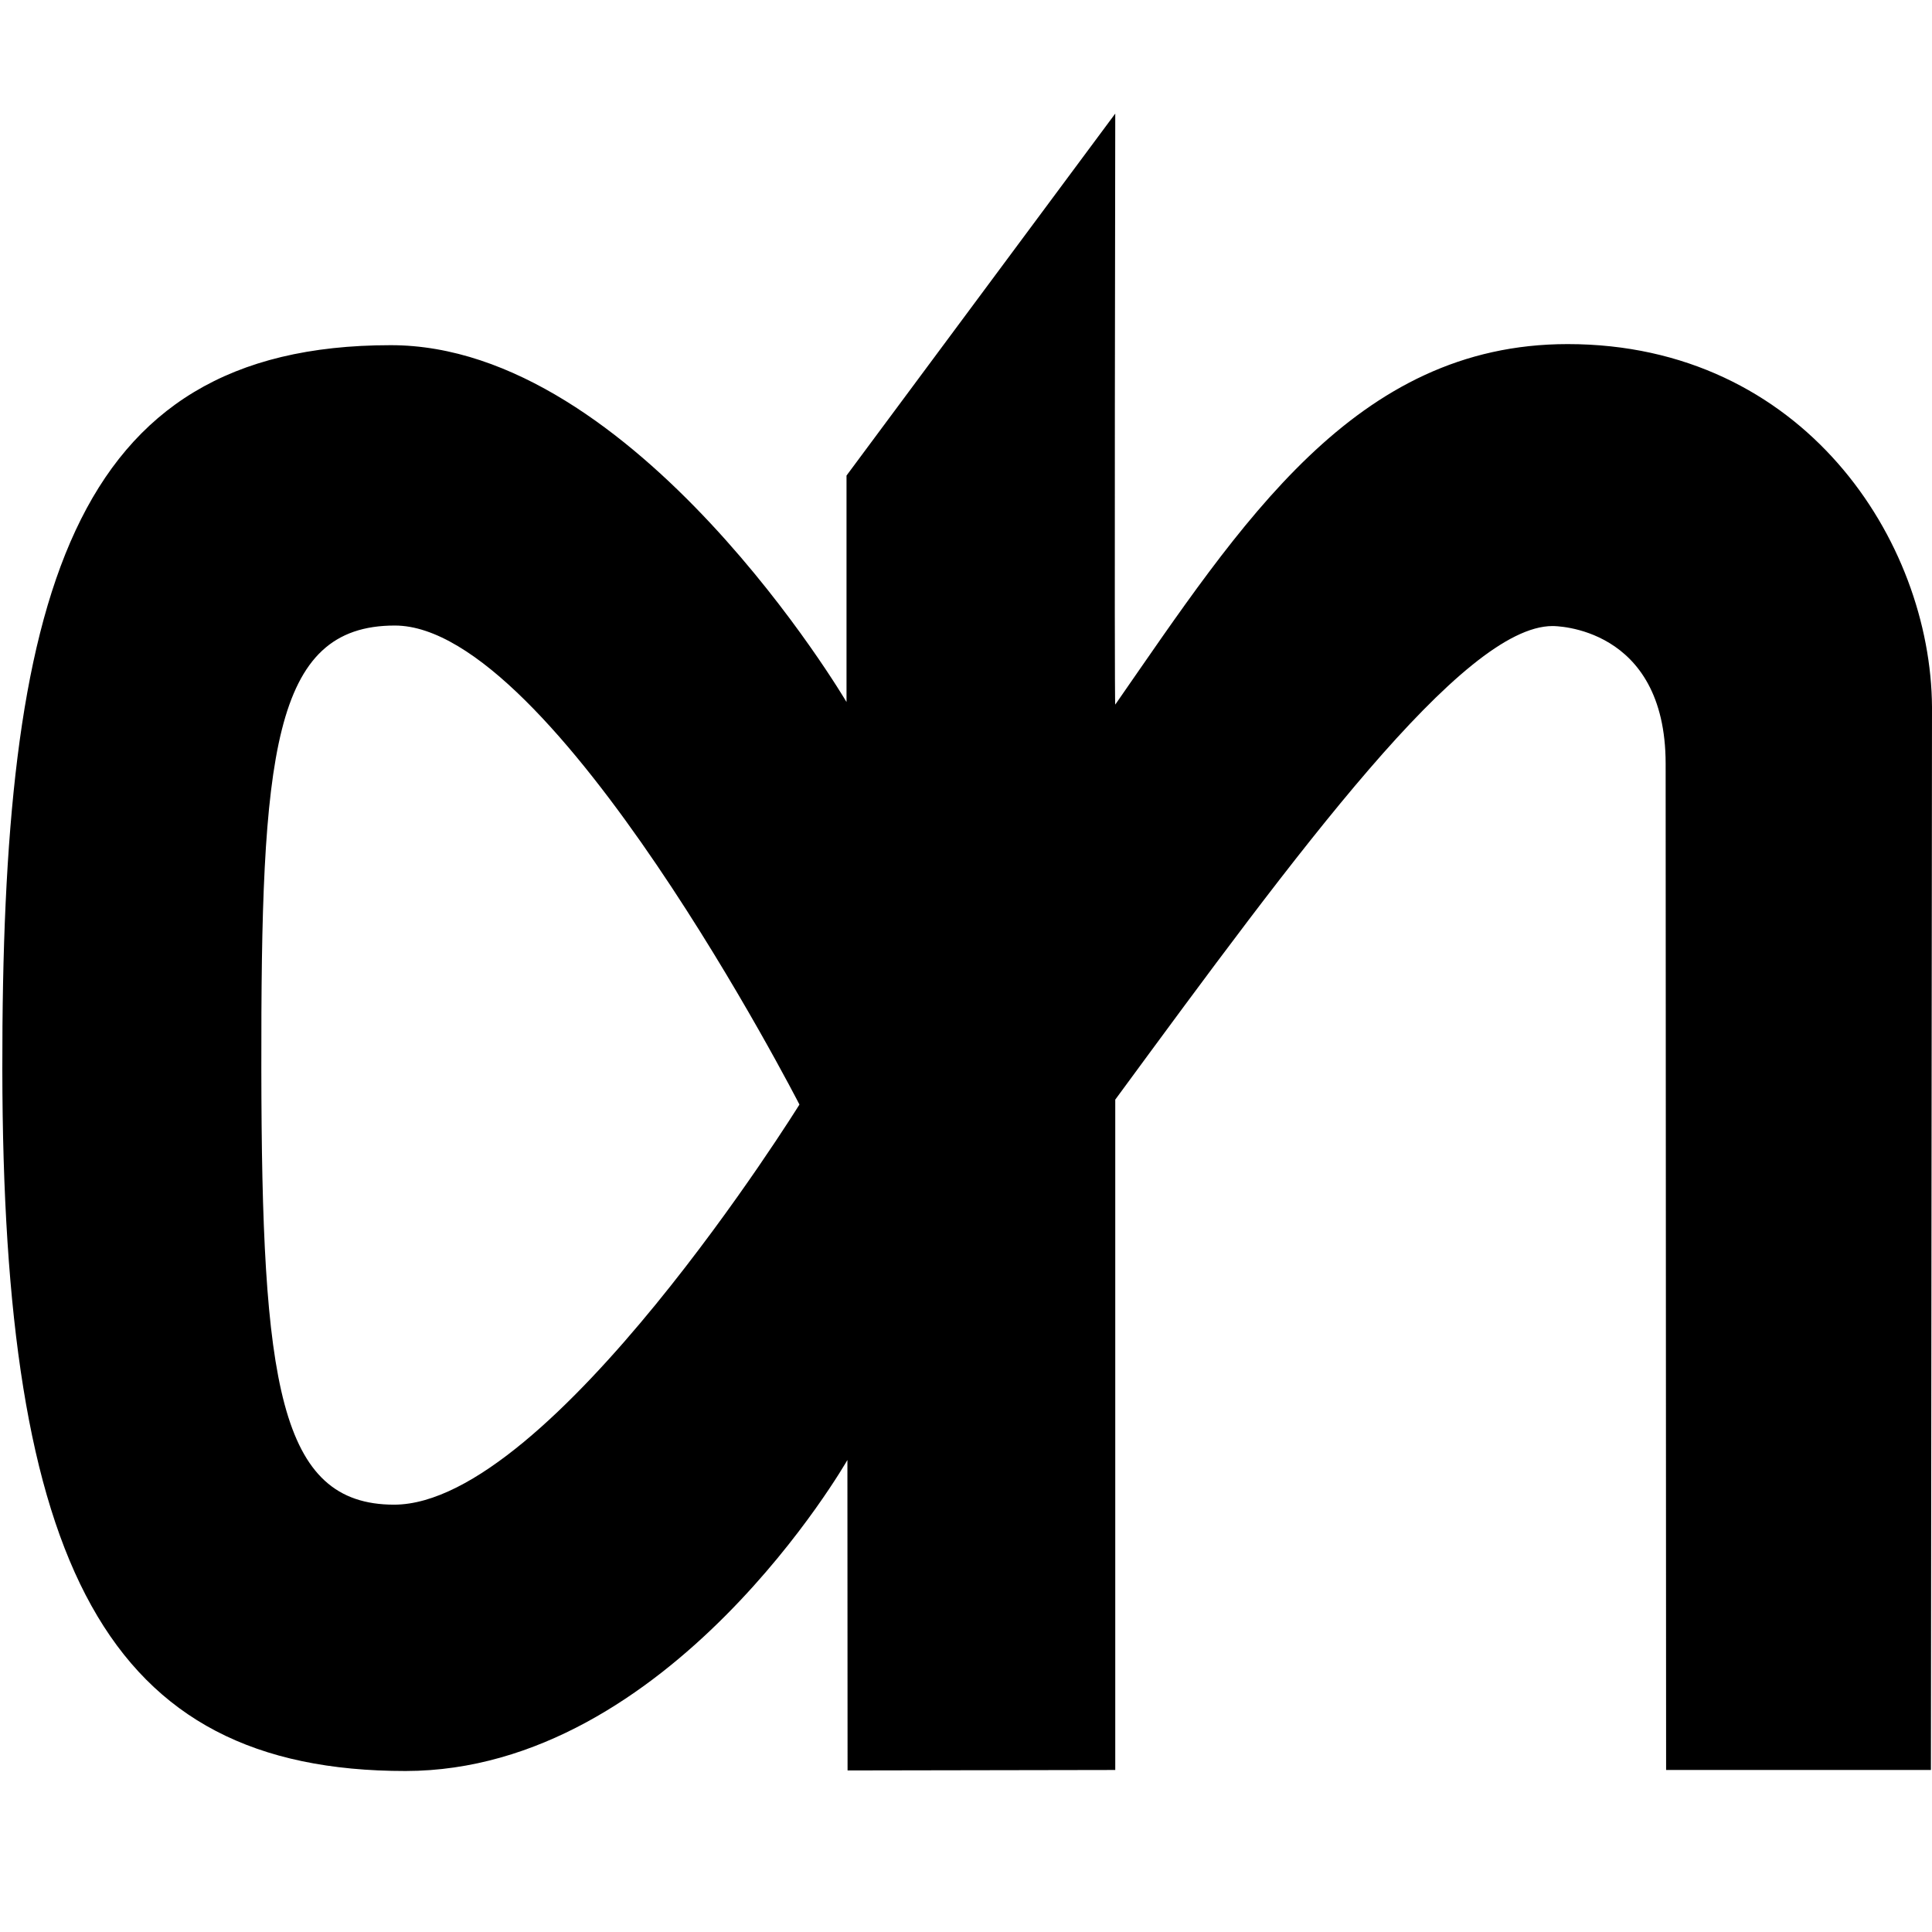
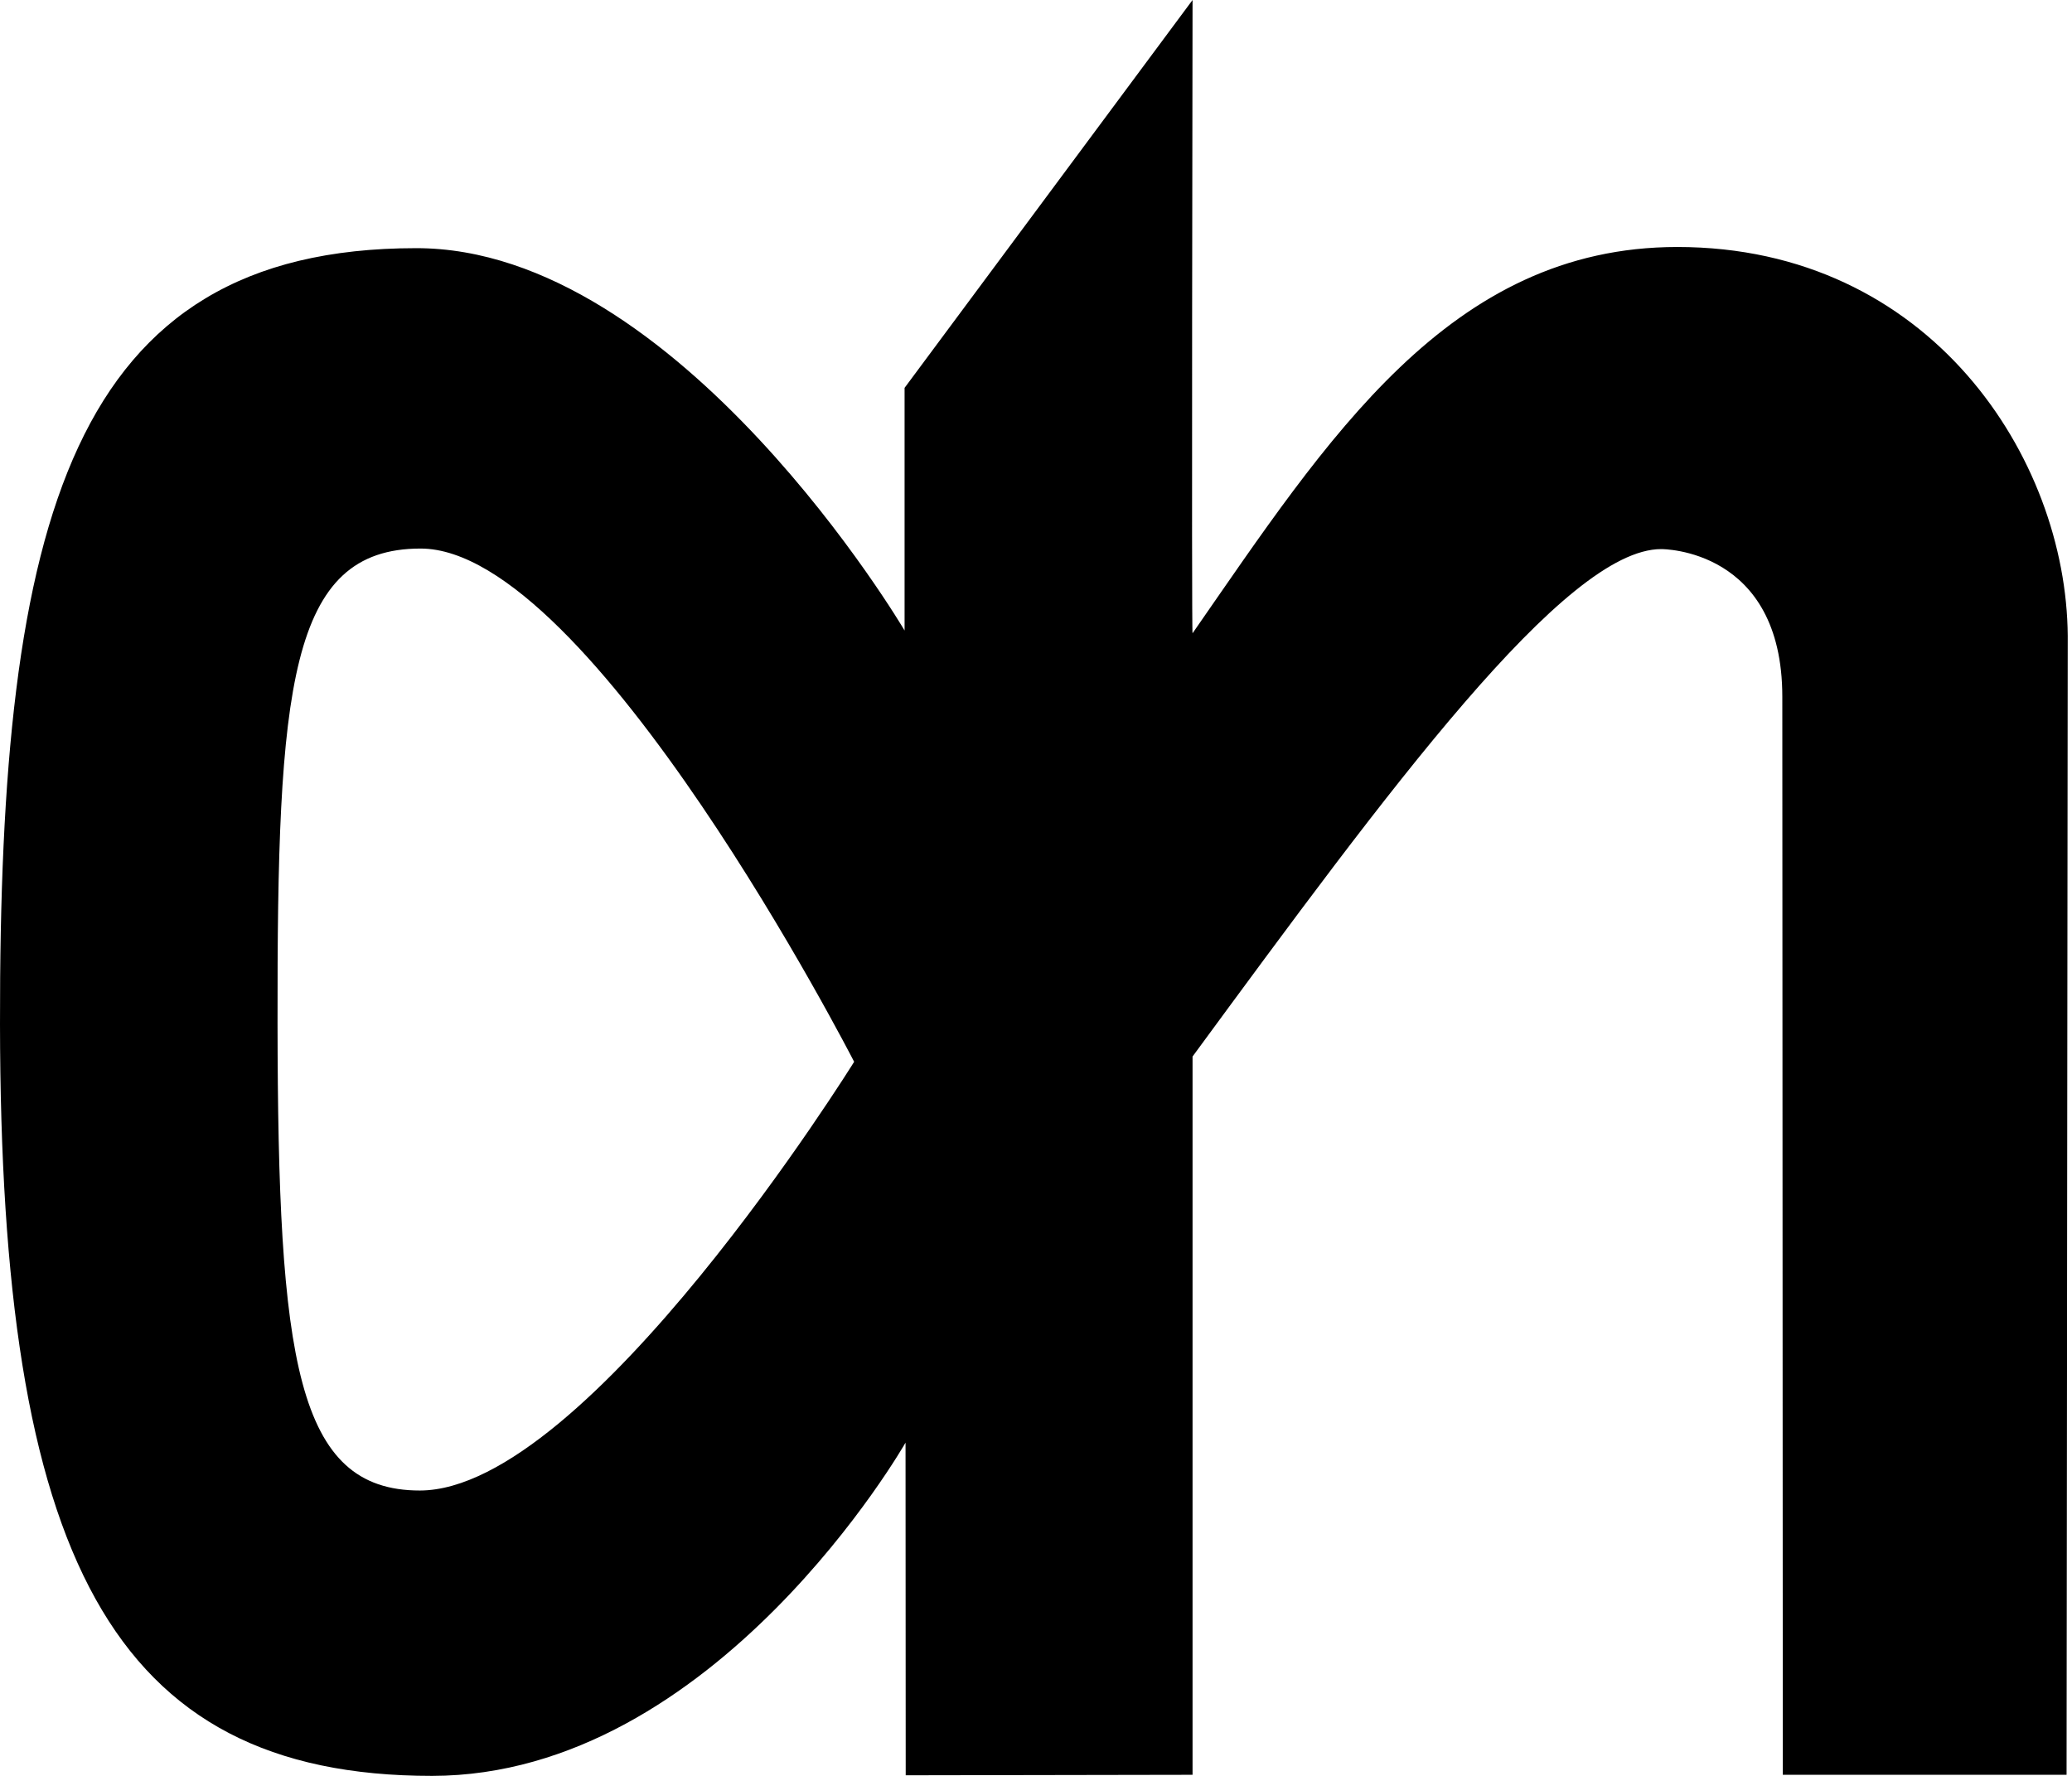
- <svg xmlns="http://www.w3.org/2000/svg" width="100%" height="100%" viewBox="0 0 24 24" version="1.1" xml:space="preserve" style="fill-rule:evenodd;clip-rule:evenodd;stroke-linejoin:round;stroke-miterlimit:2;">
-   <rect id="Artboard1" x="0" y="0" width="24" height="24" style="fill:none;" />
-   <clipPath id="_clip1">
-     <rect id="Artboard11" x="0" y="0" width="24" height="24" />
-   </clipPath>
-   <g clip-path="url(#_clip1)">
-     <g transform="matrix(0.0510118,0,0,0.0510118,-11.7537,-12.7426)">
-       <path d="M425.091,518.774C425.091,518.774 365.293,402.128 326.569,402.128C296.623,402.118 293.957,433.792 294.052,510.1C294.146,586.466 298.283,616.213 326.399,616.213C364.61,616.165 425.091,518.774 425.091,518.774ZM501.998,421.381C532.636,377.277 560.306,333.6 612.163,333.59C669.617,333.59 700.627,381.566 700.891,421.978C700.891,422.405 700.627,680.814 700.627,680.814L636.141,680.814L636.027,435.803C636.027,402.147 608.813,402.251 608.491,402.251C586.685,402.251 546.576,456.897 501.998,517.577L501.998,680.822L436.81,680.936L436.772,605.33C436.772,605.33 393.636,681.003 329.189,681.07C256.001,681.088 231.103,630.74 230.979,510.214C230.837,395.362 247.168,333.875 325.497,333.856C385.314,333.742 436.554,420.754 436.554,420.754L436.554,365.605L501.998,277.455C501.998,277.455 501.742,421.769 501.998,421.381Z" style="fill-rule:nonzero;" />
+ <svg xmlns="http://www.w3.org/2000/svg" width="100%" height="100%" viewBox="0 0 28 24" version="1.1" xml:space="preserve" style="fill-rule:evenodd;clip-rule:evenodd;stroke-linejoin:round;stroke-miterlimit:2;">
+   <g id="Artboard2" transform="matrix(1.16973,0,0,0.999773,-0.0228076,-0.00260672)">
+     <rect x="0.019" y="0.003" width="23.937" height="24.005" style="fill:none;" />
+     <clipPath id="_clip1">
+       <rect x="0.019" y="0.003" width="23.937" height="24.005" />
+     </clipPath>
+     <g clip-path="url(#_clip1)">
+       <g transform="matrix(0.0508346,0,0,0.0594761,-11.7222,-16.4993)">
+         <path d="M425.091,518.774C425.091,518.774 365.293,402.128 326.569,402.128C296.623,402.118 293.957,433.792 294.052,510.1C294.146,586.466 298.283,616.213 326.399,616.213C364.61,616.165 425.091,518.774 425.091,518.774ZM501.998,421.381C532.636,377.277 560.306,333.6 612.163,333.59C669.617,333.59 700.627,381.566 700.891,421.978C700.891,422.405 700.627,680.814 700.627,680.814L636.141,680.814L636.027,435.803C636.027,402.147 608.813,402.251 608.491,402.251C586.685,402.251 546.576,456.897 501.998,517.577L501.998,680.822L436.81,680.936L436.772,605.33C436.772,605.33 393.636,681.003 329.189,681.07C256.001,681.088 231.103,630.74 230.979,510.214C230.837,395.362 247.168,333.875 325.497,333.856C385.314,333.742 436.554,420.754 436.554,420.754L436.554,365.605L501.998,277.455C501.998,277.455 501.742,421.769 501.998,421.381Z" style="fill-rule:nonzero;" />
+       </g>
    </g>
  </g>
</svg>
